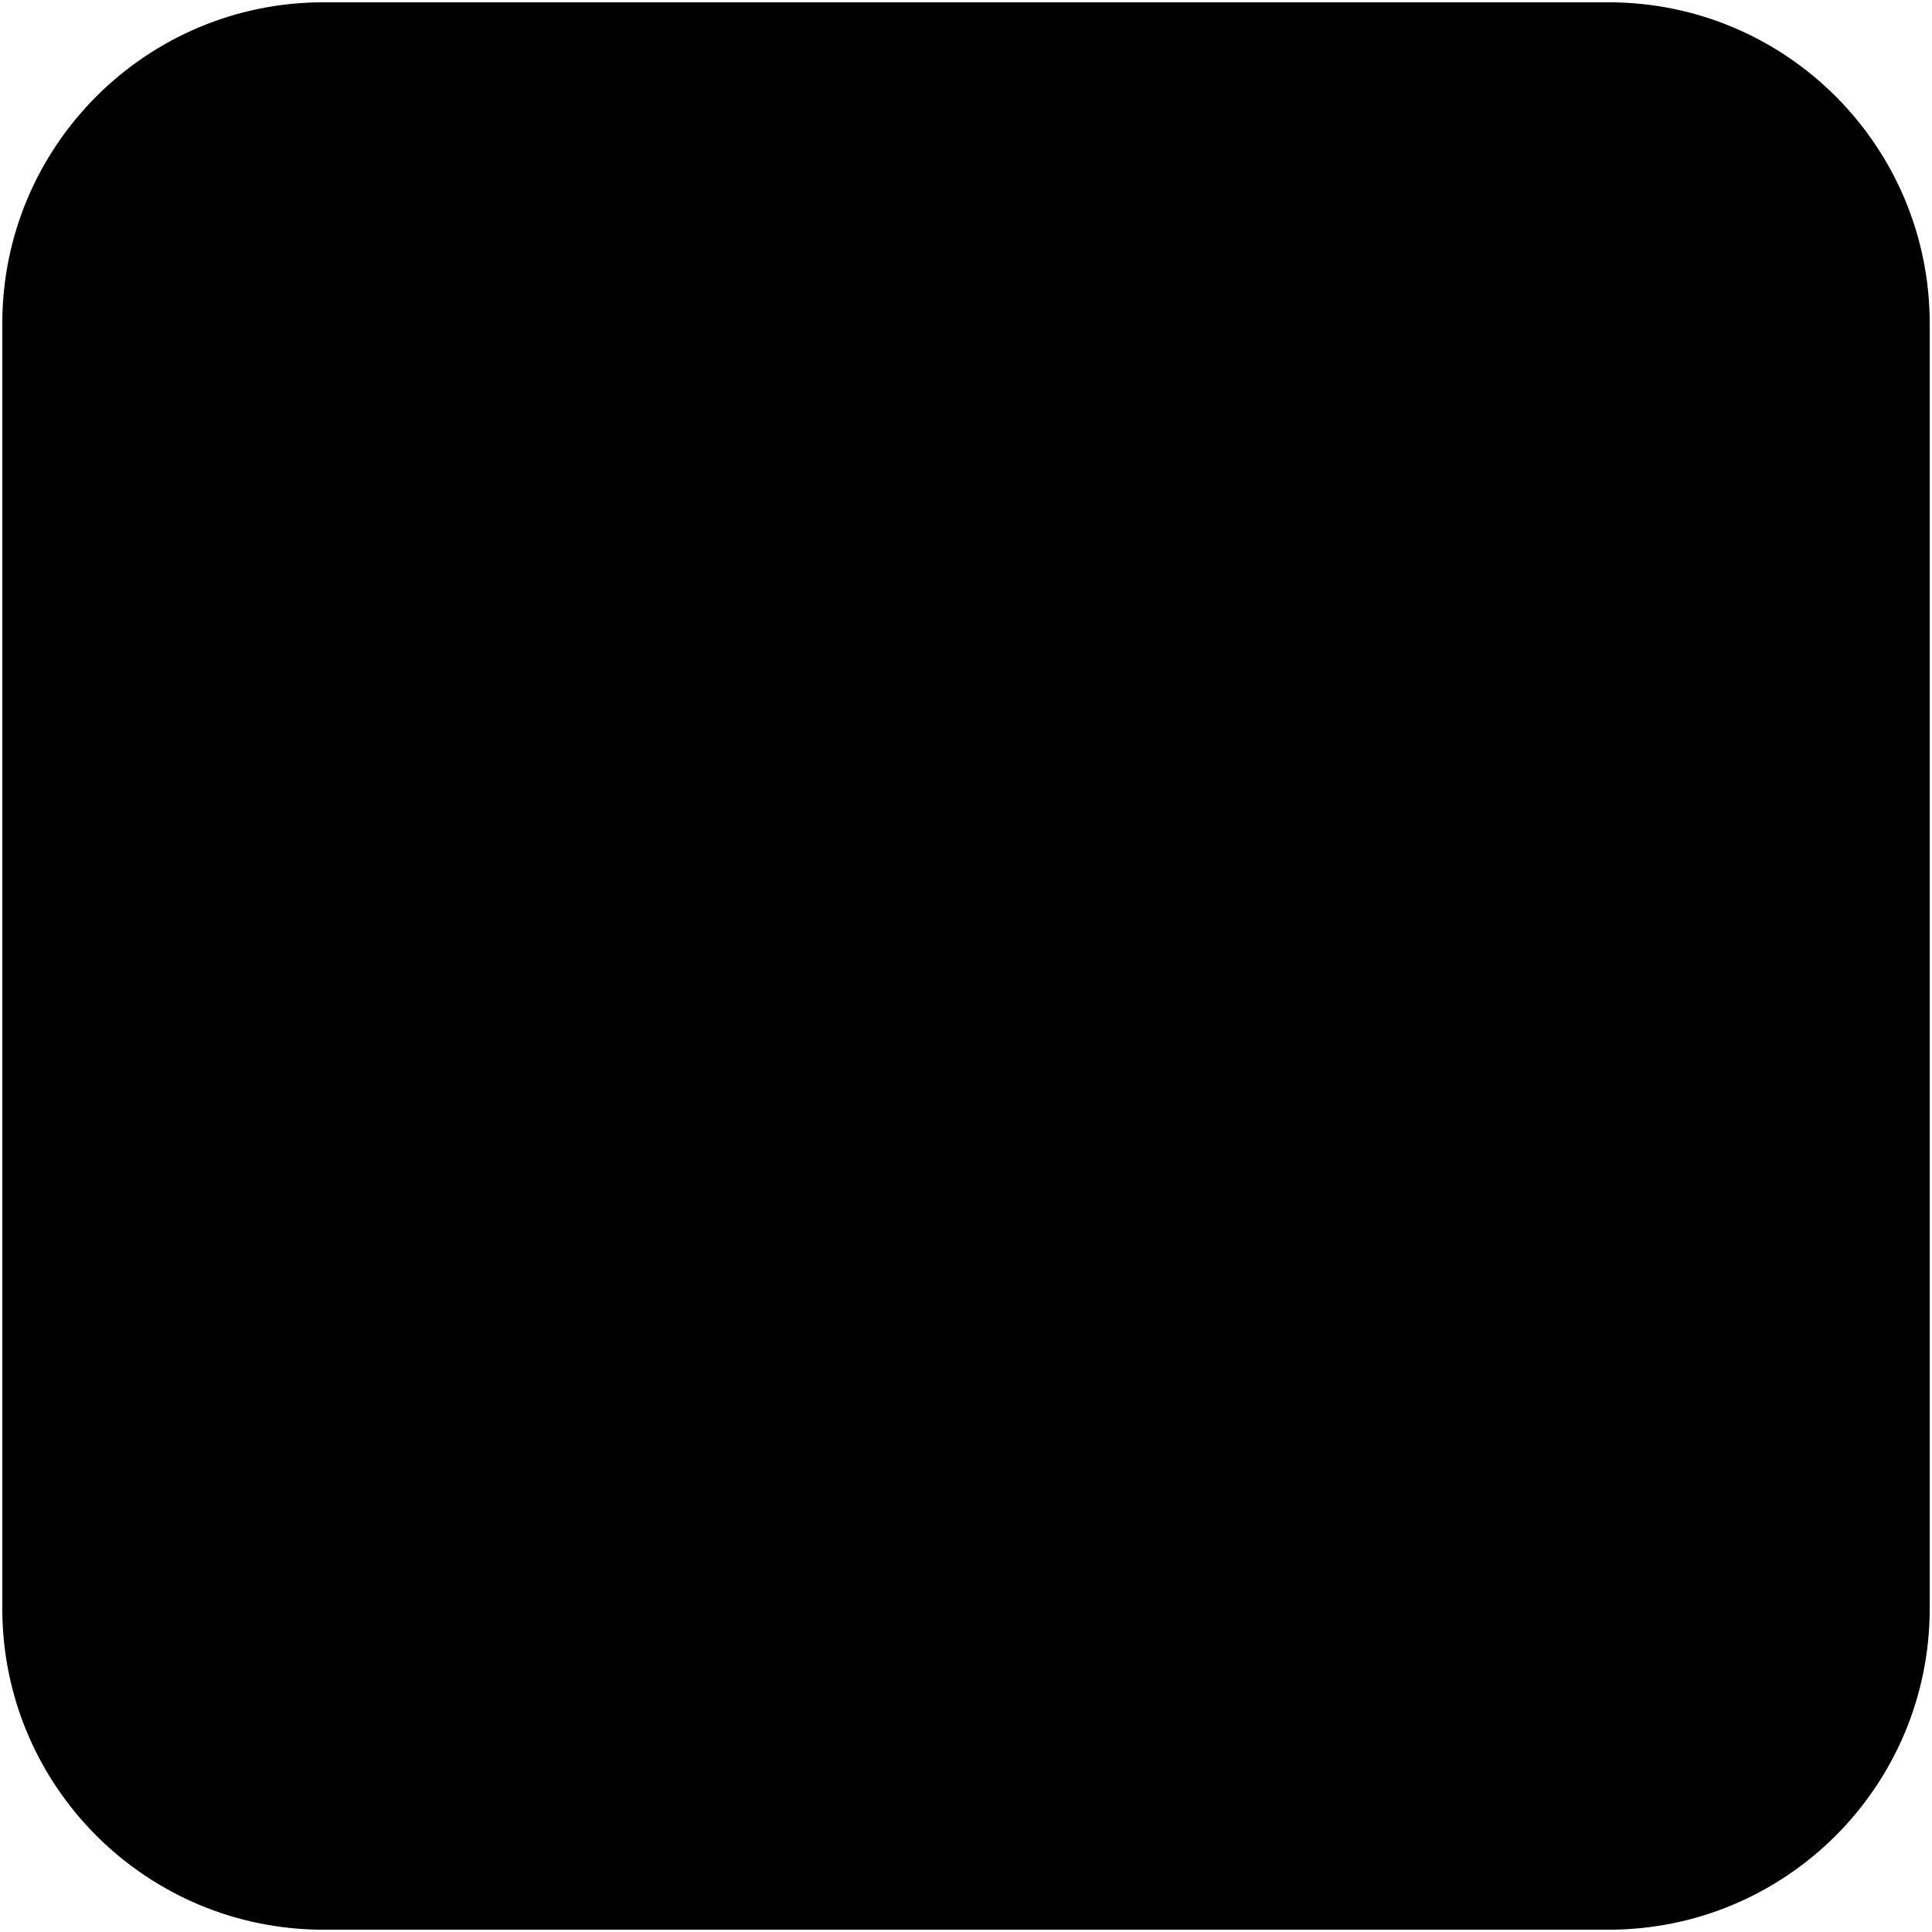
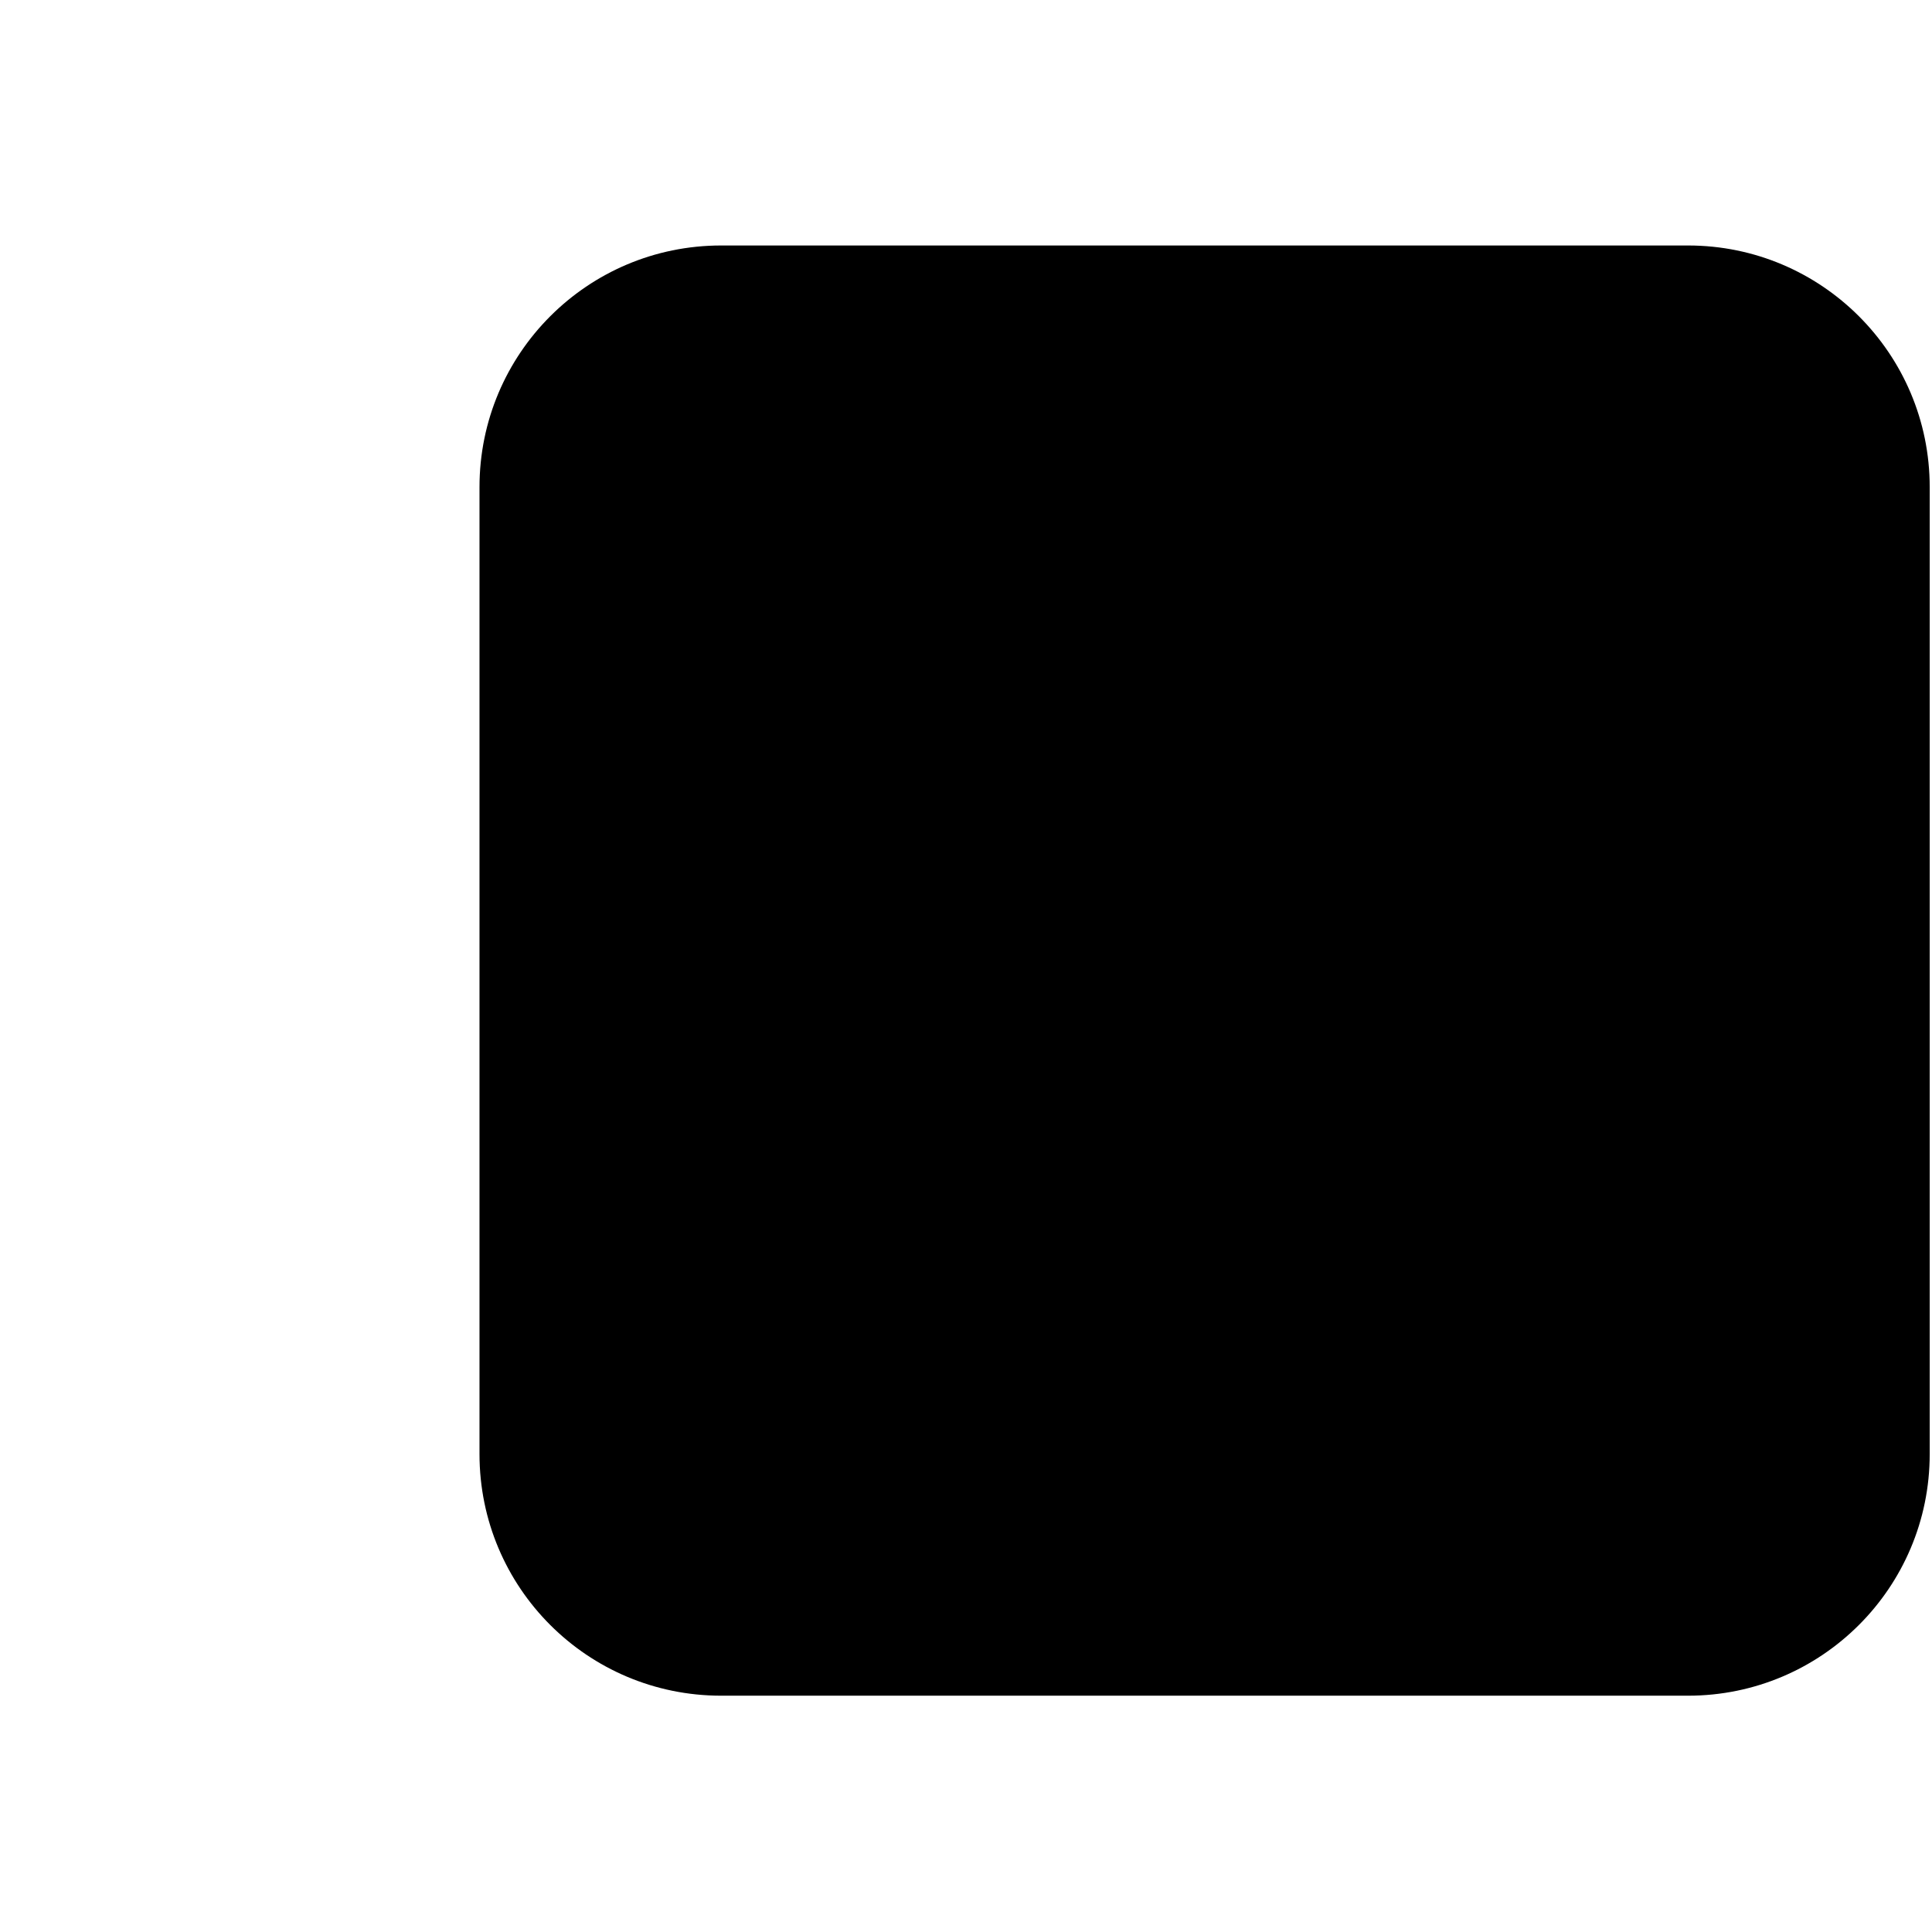
<svg xmlns="http://www.w3.org/2000/svg" width="16" height="16" fill="currentColor" class="bi bi-stop-fill" viewBox="0 0 16 16">
-   <path d="M 2.679 0.019 L 13.321 0.019 C 14.791 0.019 15.981 1.21 15.981 2.679 L 15.981 13.321 C 15.981 14.791 14.791 15.981 13.321 15.981 L 2.679 15.981 C 1.21 15.981 0.019 14.791 0.019 13.321 L 0.019 2.679 C 0.019 1.21 1.21 0.019 2.679 0.019" style="" />
+   <path d="M 5.972 2.033 L 13.98 2.033 C 15.085 2.033 15.981 2.929 15.981 4.034 L 15.981 12.042 C 15.981 13.148 15.085 14.043 13.98 14.043 L 5.972 14.043 C 4.866 14.043 3.971 13.148 3.971 12.042 L 3.971 4.034 C 3.971 2.929 4.866 2.033 5.972 2.033" style="" />
</svg>
